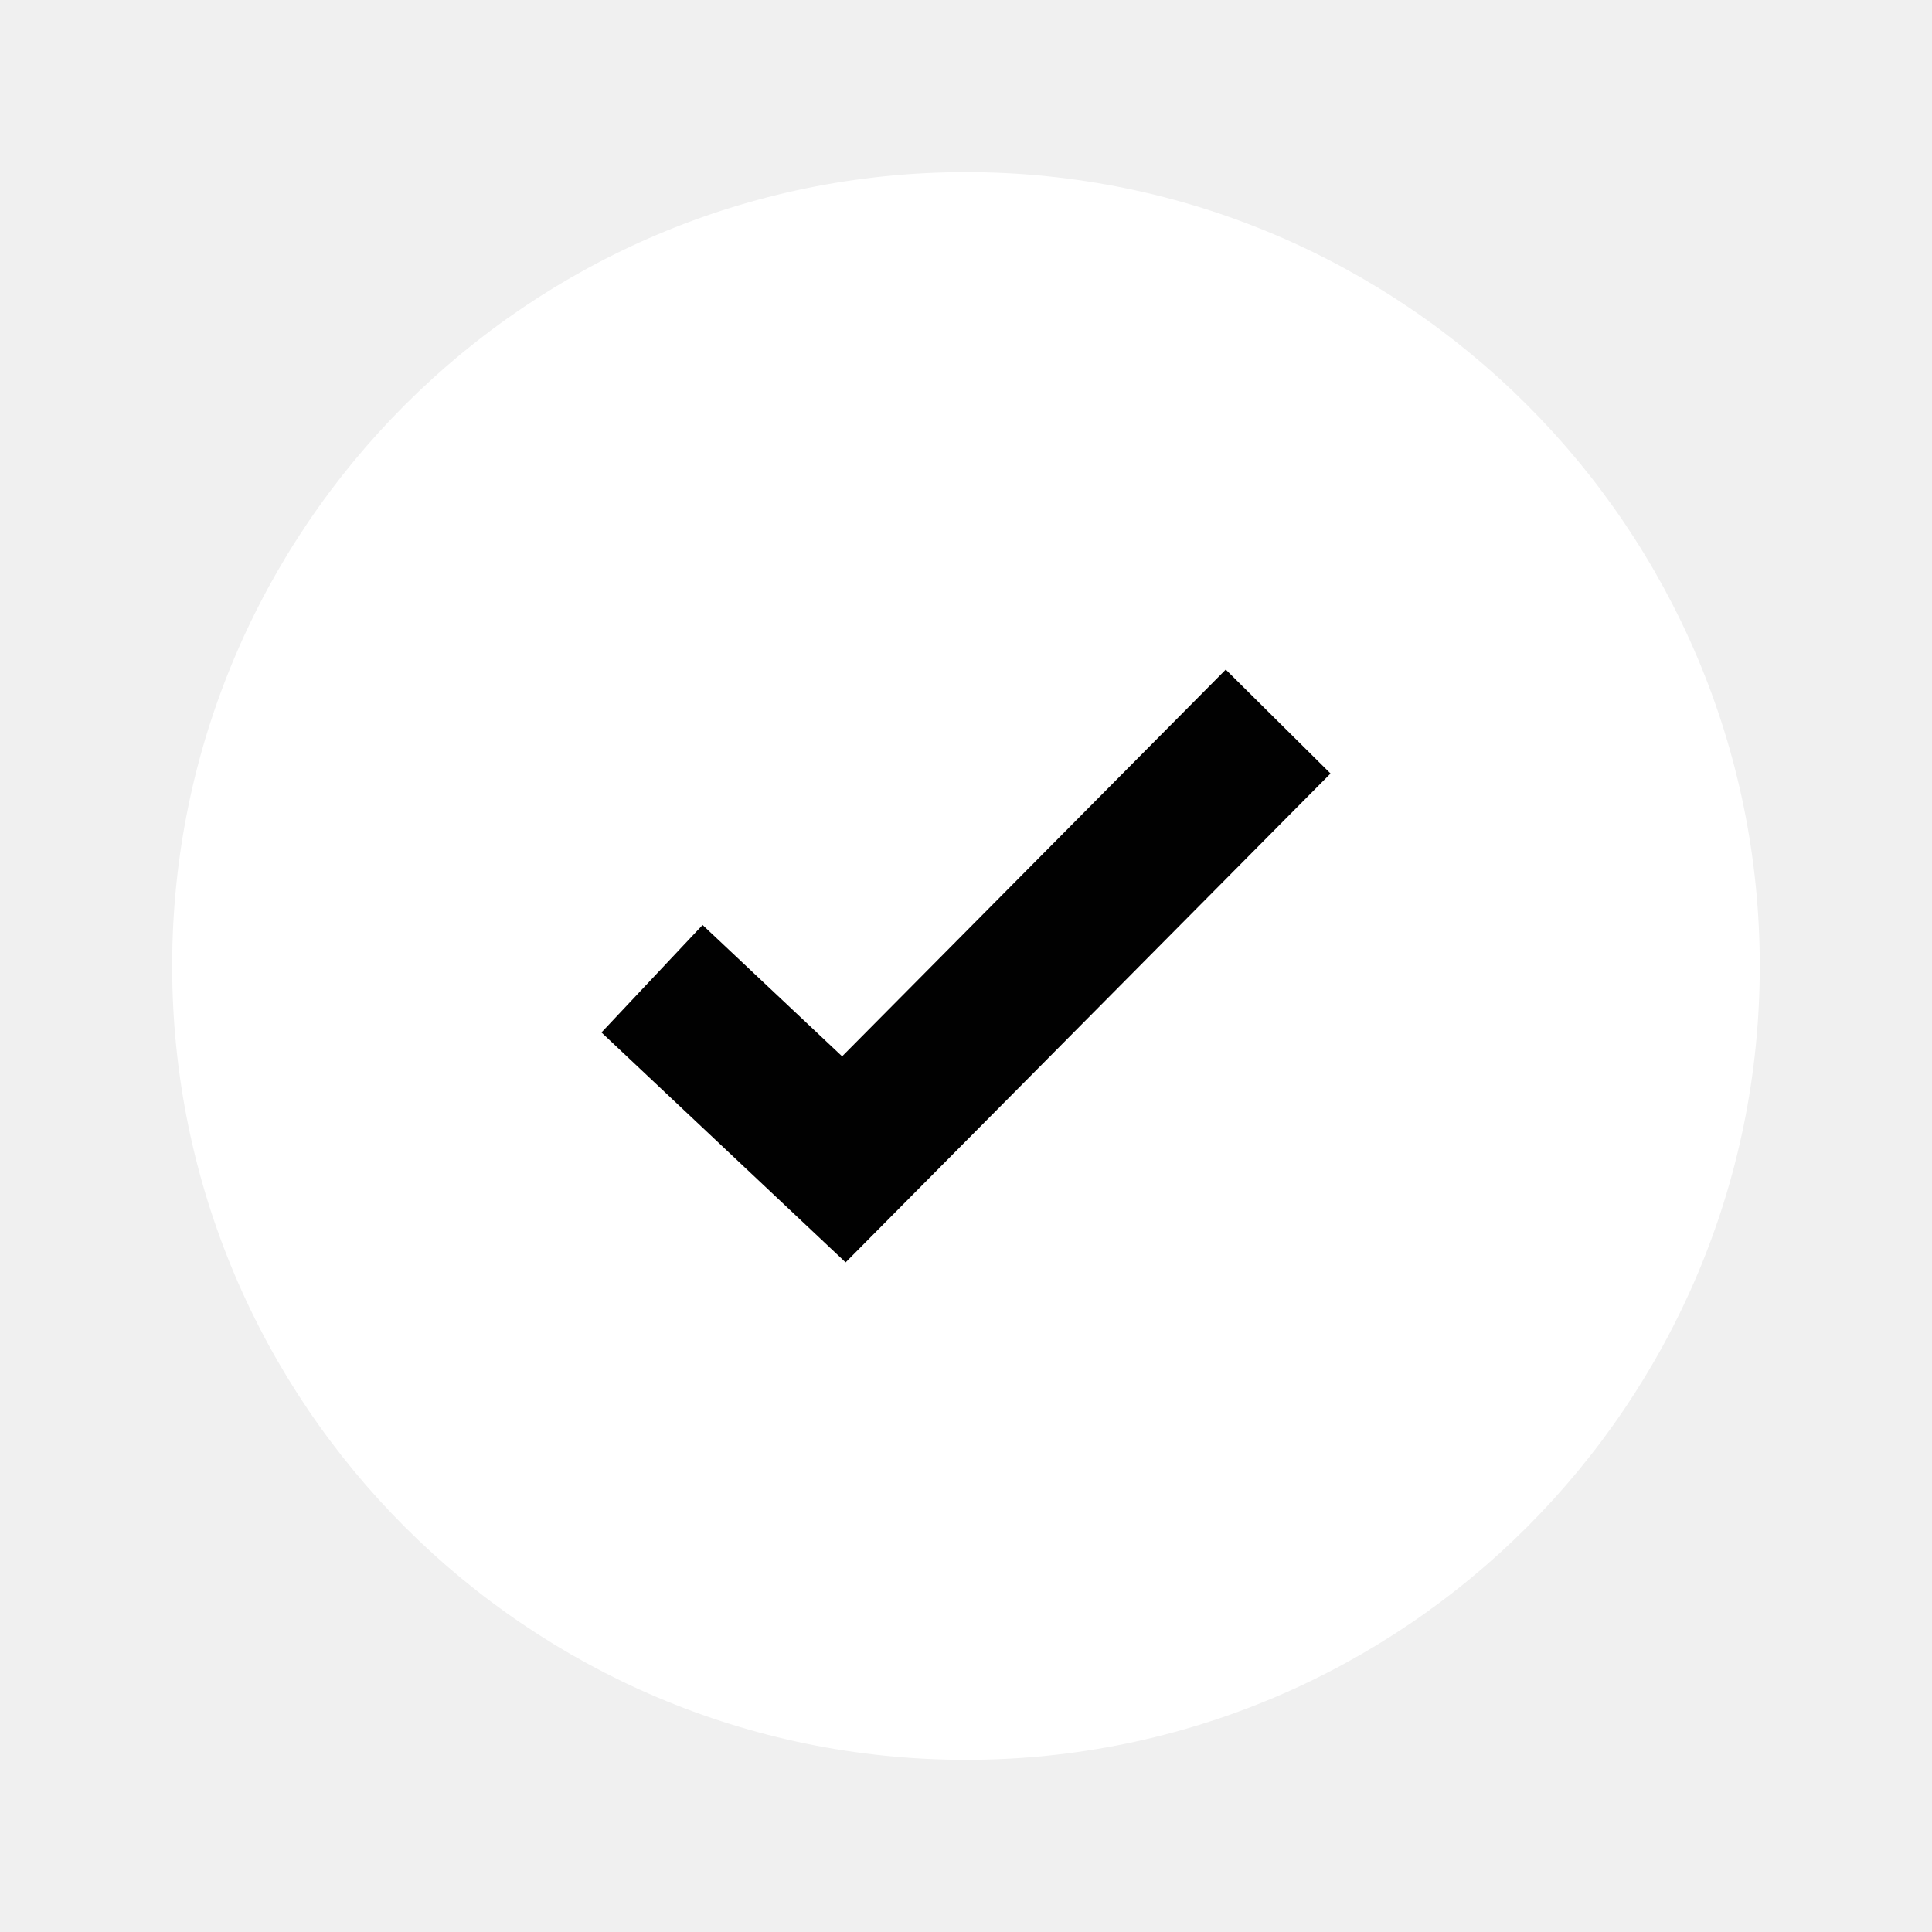
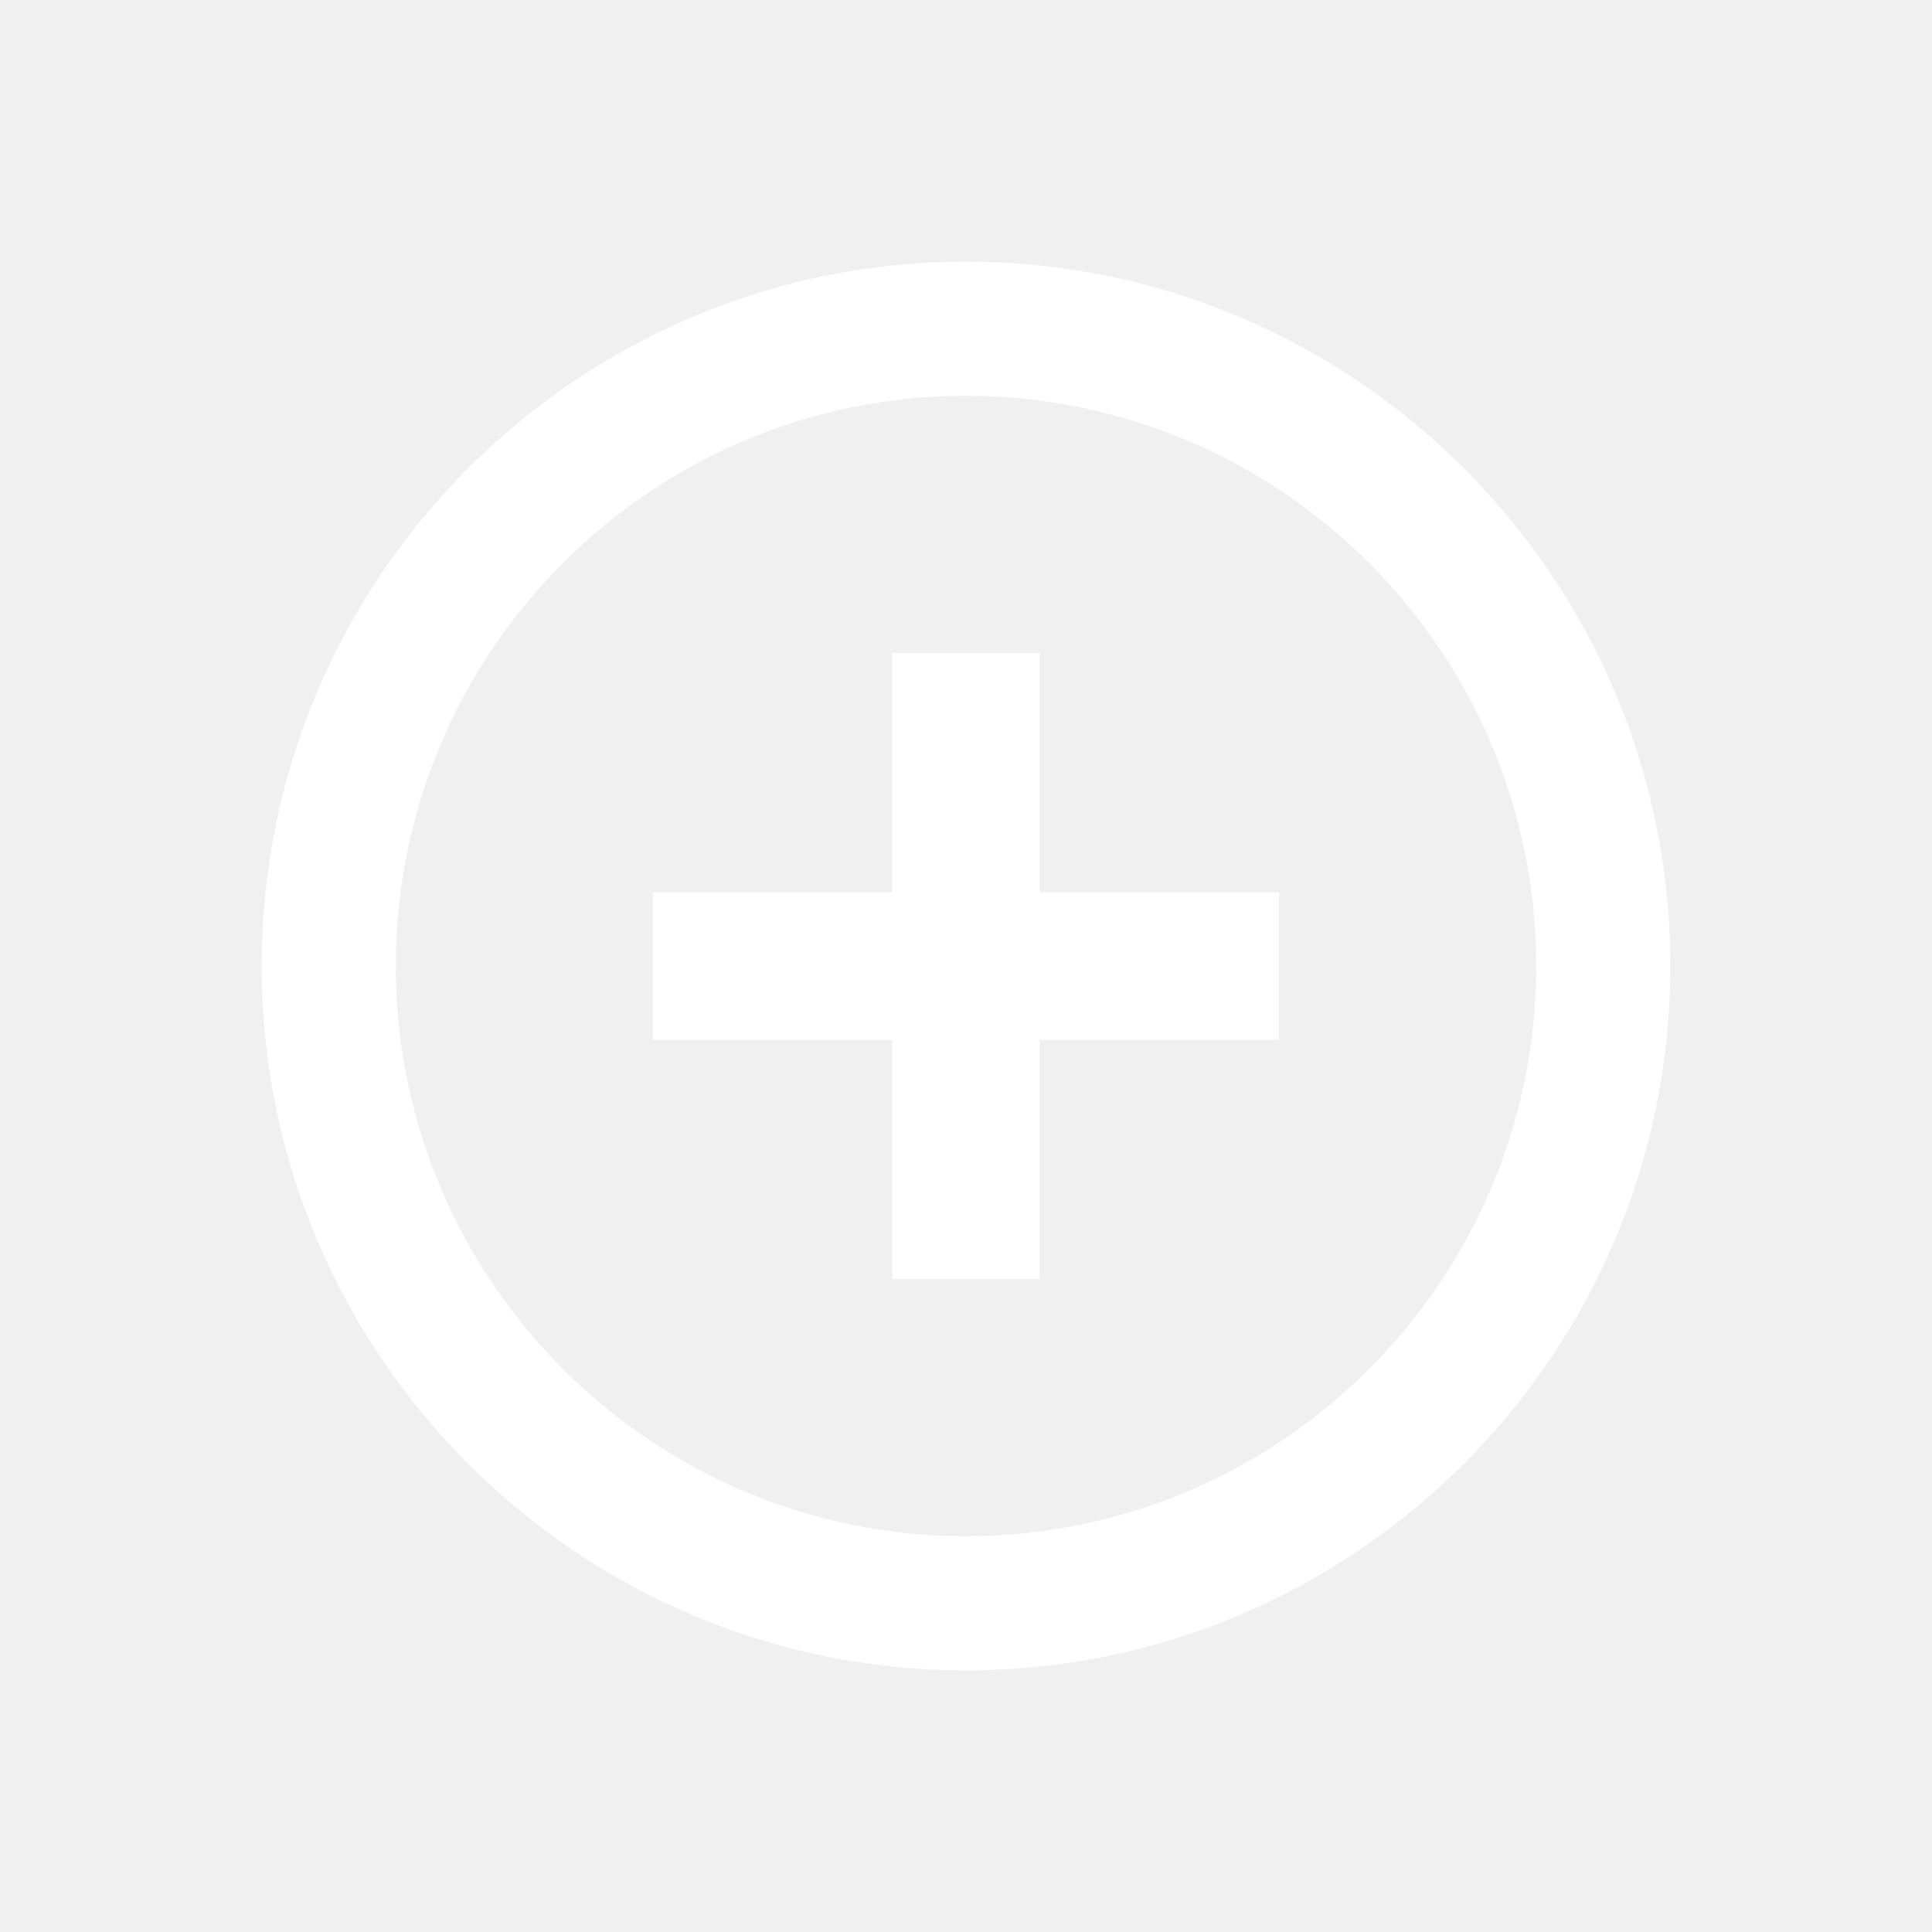
<svg xmlns="http://www.w3.org/2000/svg" version="1.1" id="Layer_1" x="0px" y="0px" width="43.2px" height="43.2px" viewBox="0 0 43.2 43.2" enable-background="new 0 0 43.2 43.2" xml:space="preserve">
  <g>
-     <path fill="#FFFFFF" d="M21.6,39.35c-9.787,0-17.75-7.963-17.75-17.75c0-9.788,7.963-17.751,17.75-17.751   S39.349,11.812,39.349,21.6C39.349,31.387,31.387,39.35,21.6,39.35z" />
+     <path fill="#FFFFFF" d="M21.6,5.85c-8.685,0-15.75,7.065-15.75,15.75c0,8.684,7.065,15.75,15.75,15.75   c8.684,0,15.75-7.066,15.75-15.75C37.35,12.915,30.284,5.85,21.6,5.85z M21.6,34.35c-7.03,0-12.75-5.721-12.75-12.75   c0-7.031,5.72-12.75,12.75-12.75c7.03,0,12.75,5.72,12.75,12.75C34.35,28.629,28.629,34.35,21.6,34.35z" />
+     <polygon fill="#FFFFFF" points="23.25,14.6 19.949,14.6 19.949,19.949 14.6,19.949 14.6,23.25 19.949,23.25 19.949,28.6    23.25,28.6 23.25,23.25 28.6,23.25 28.6,19.949 23.25,19.949  " />
  </g>
-   <polygon fill="#010101" points="18.83,23.62 15.71,20.683 13.449,23.086 18.908,28.227 29.751,17.296 27.408,14.972 " />
</svg>
